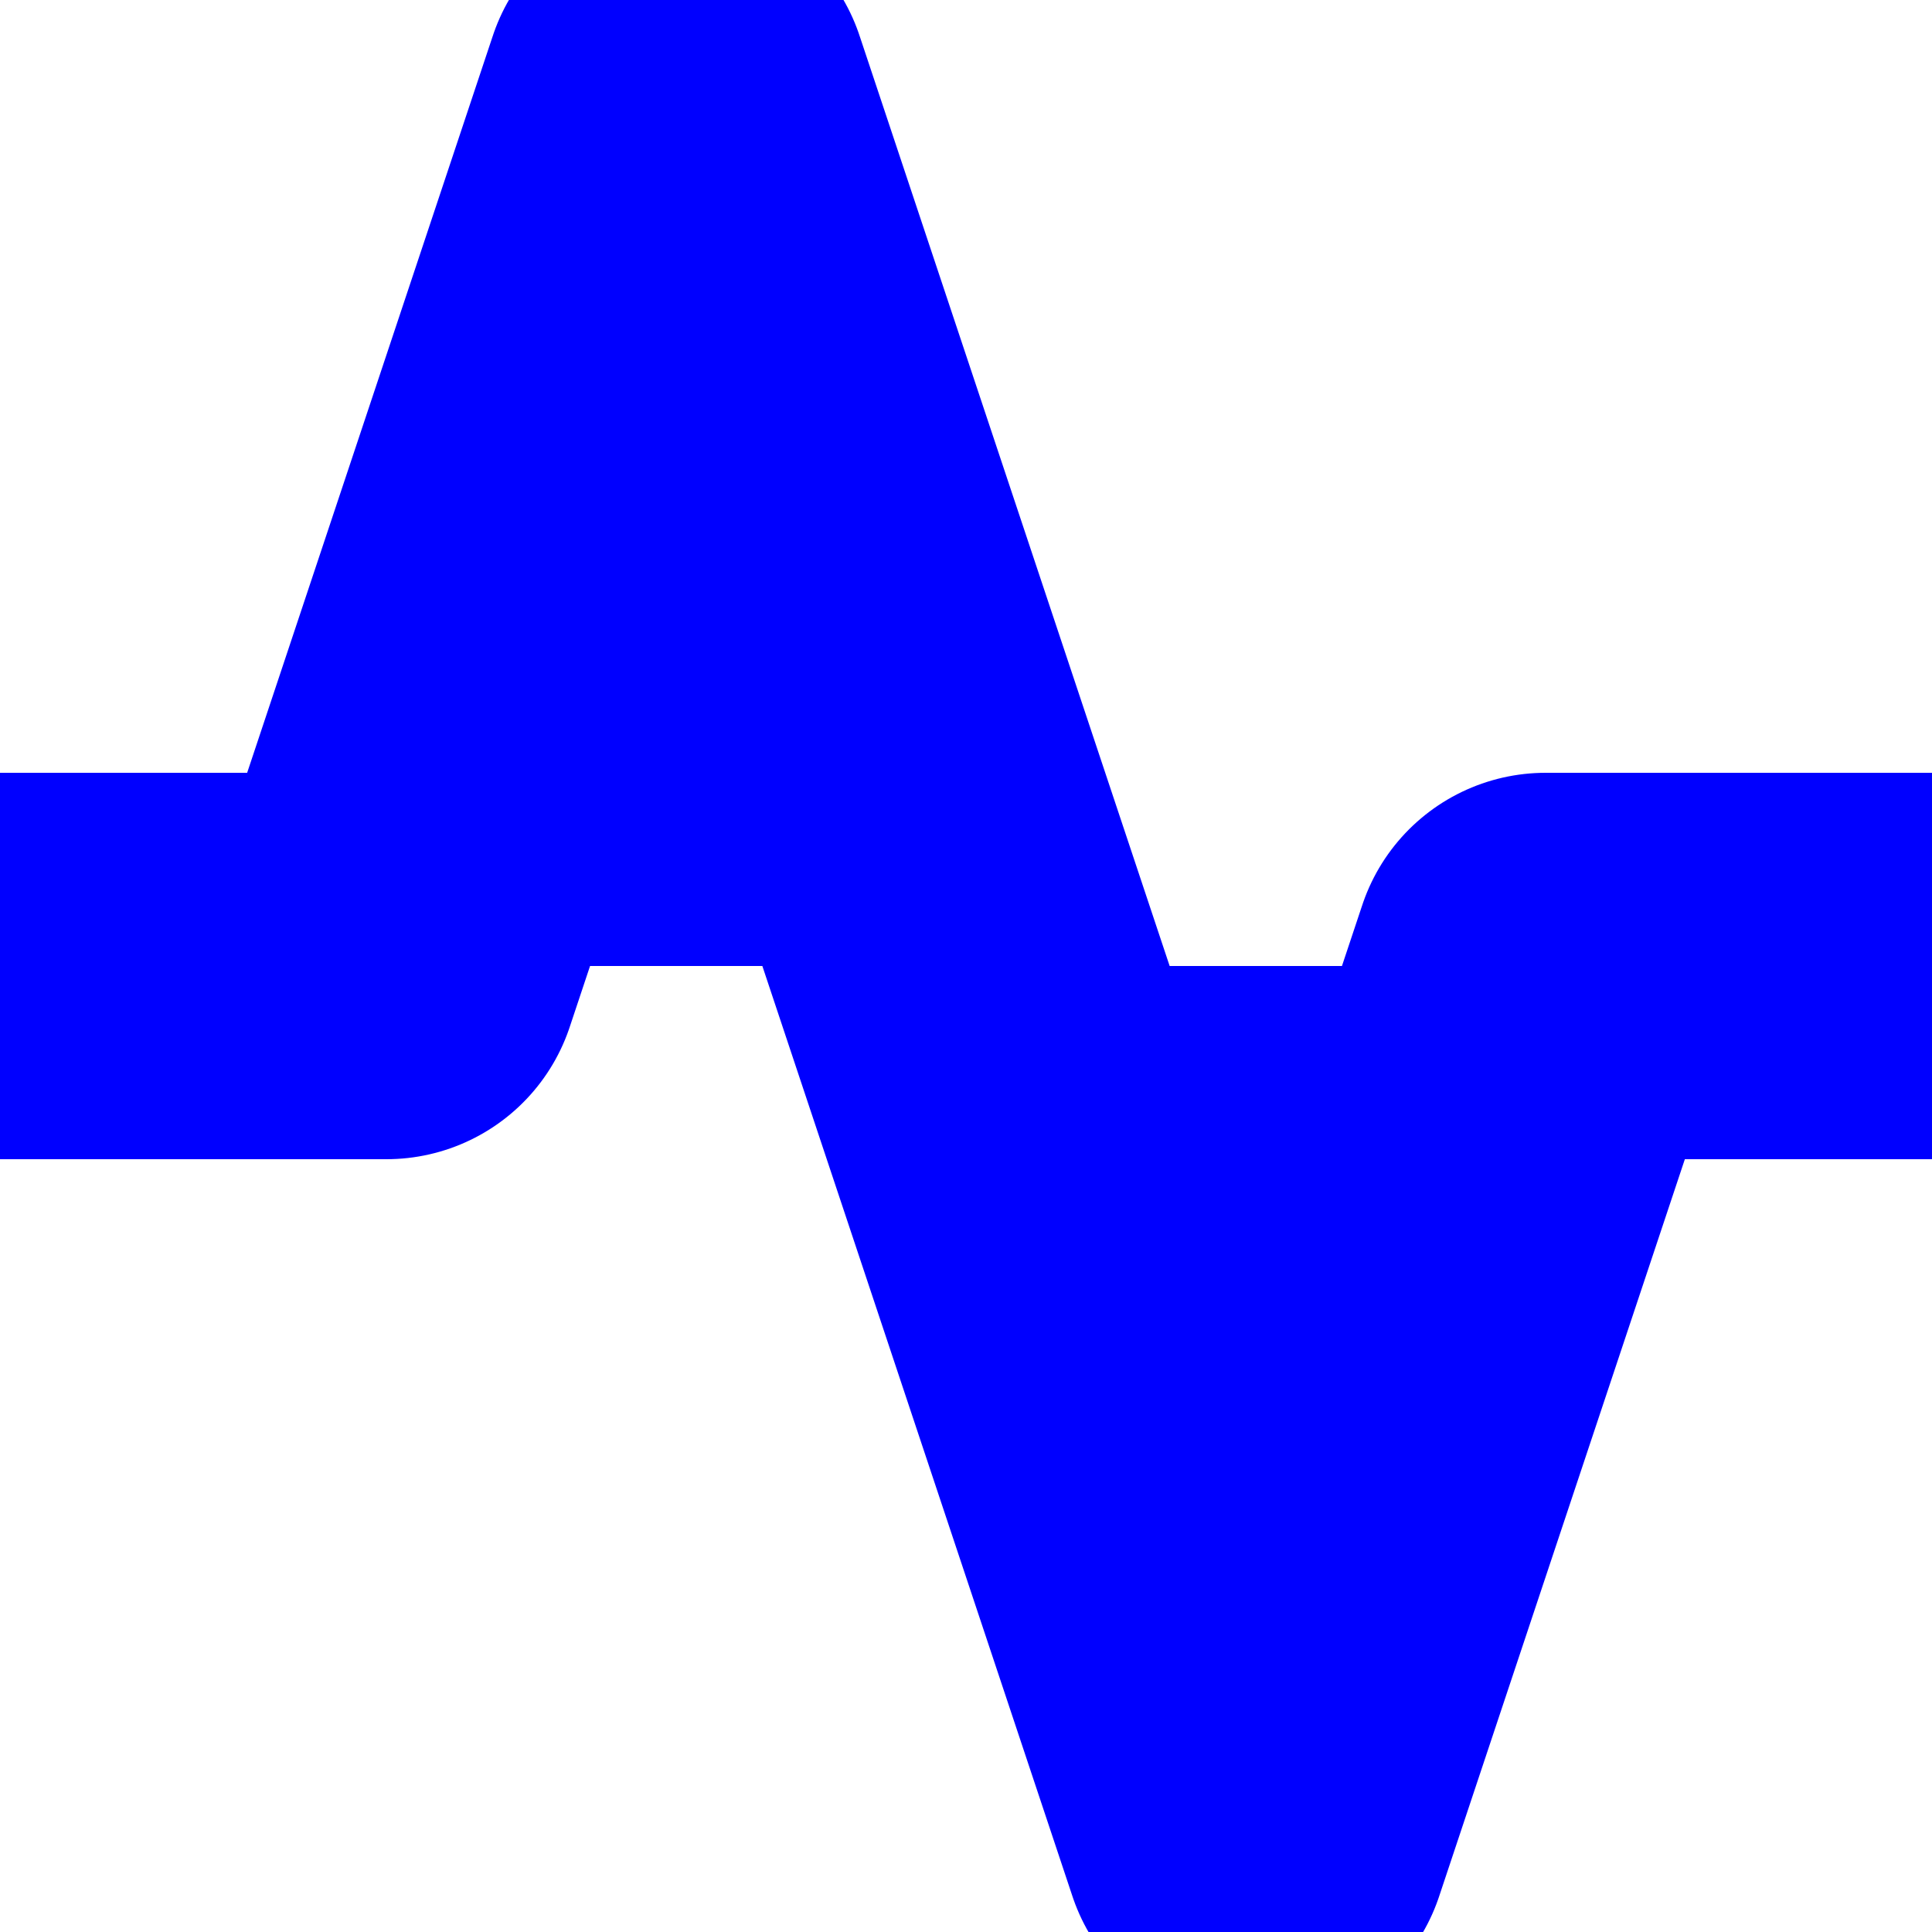
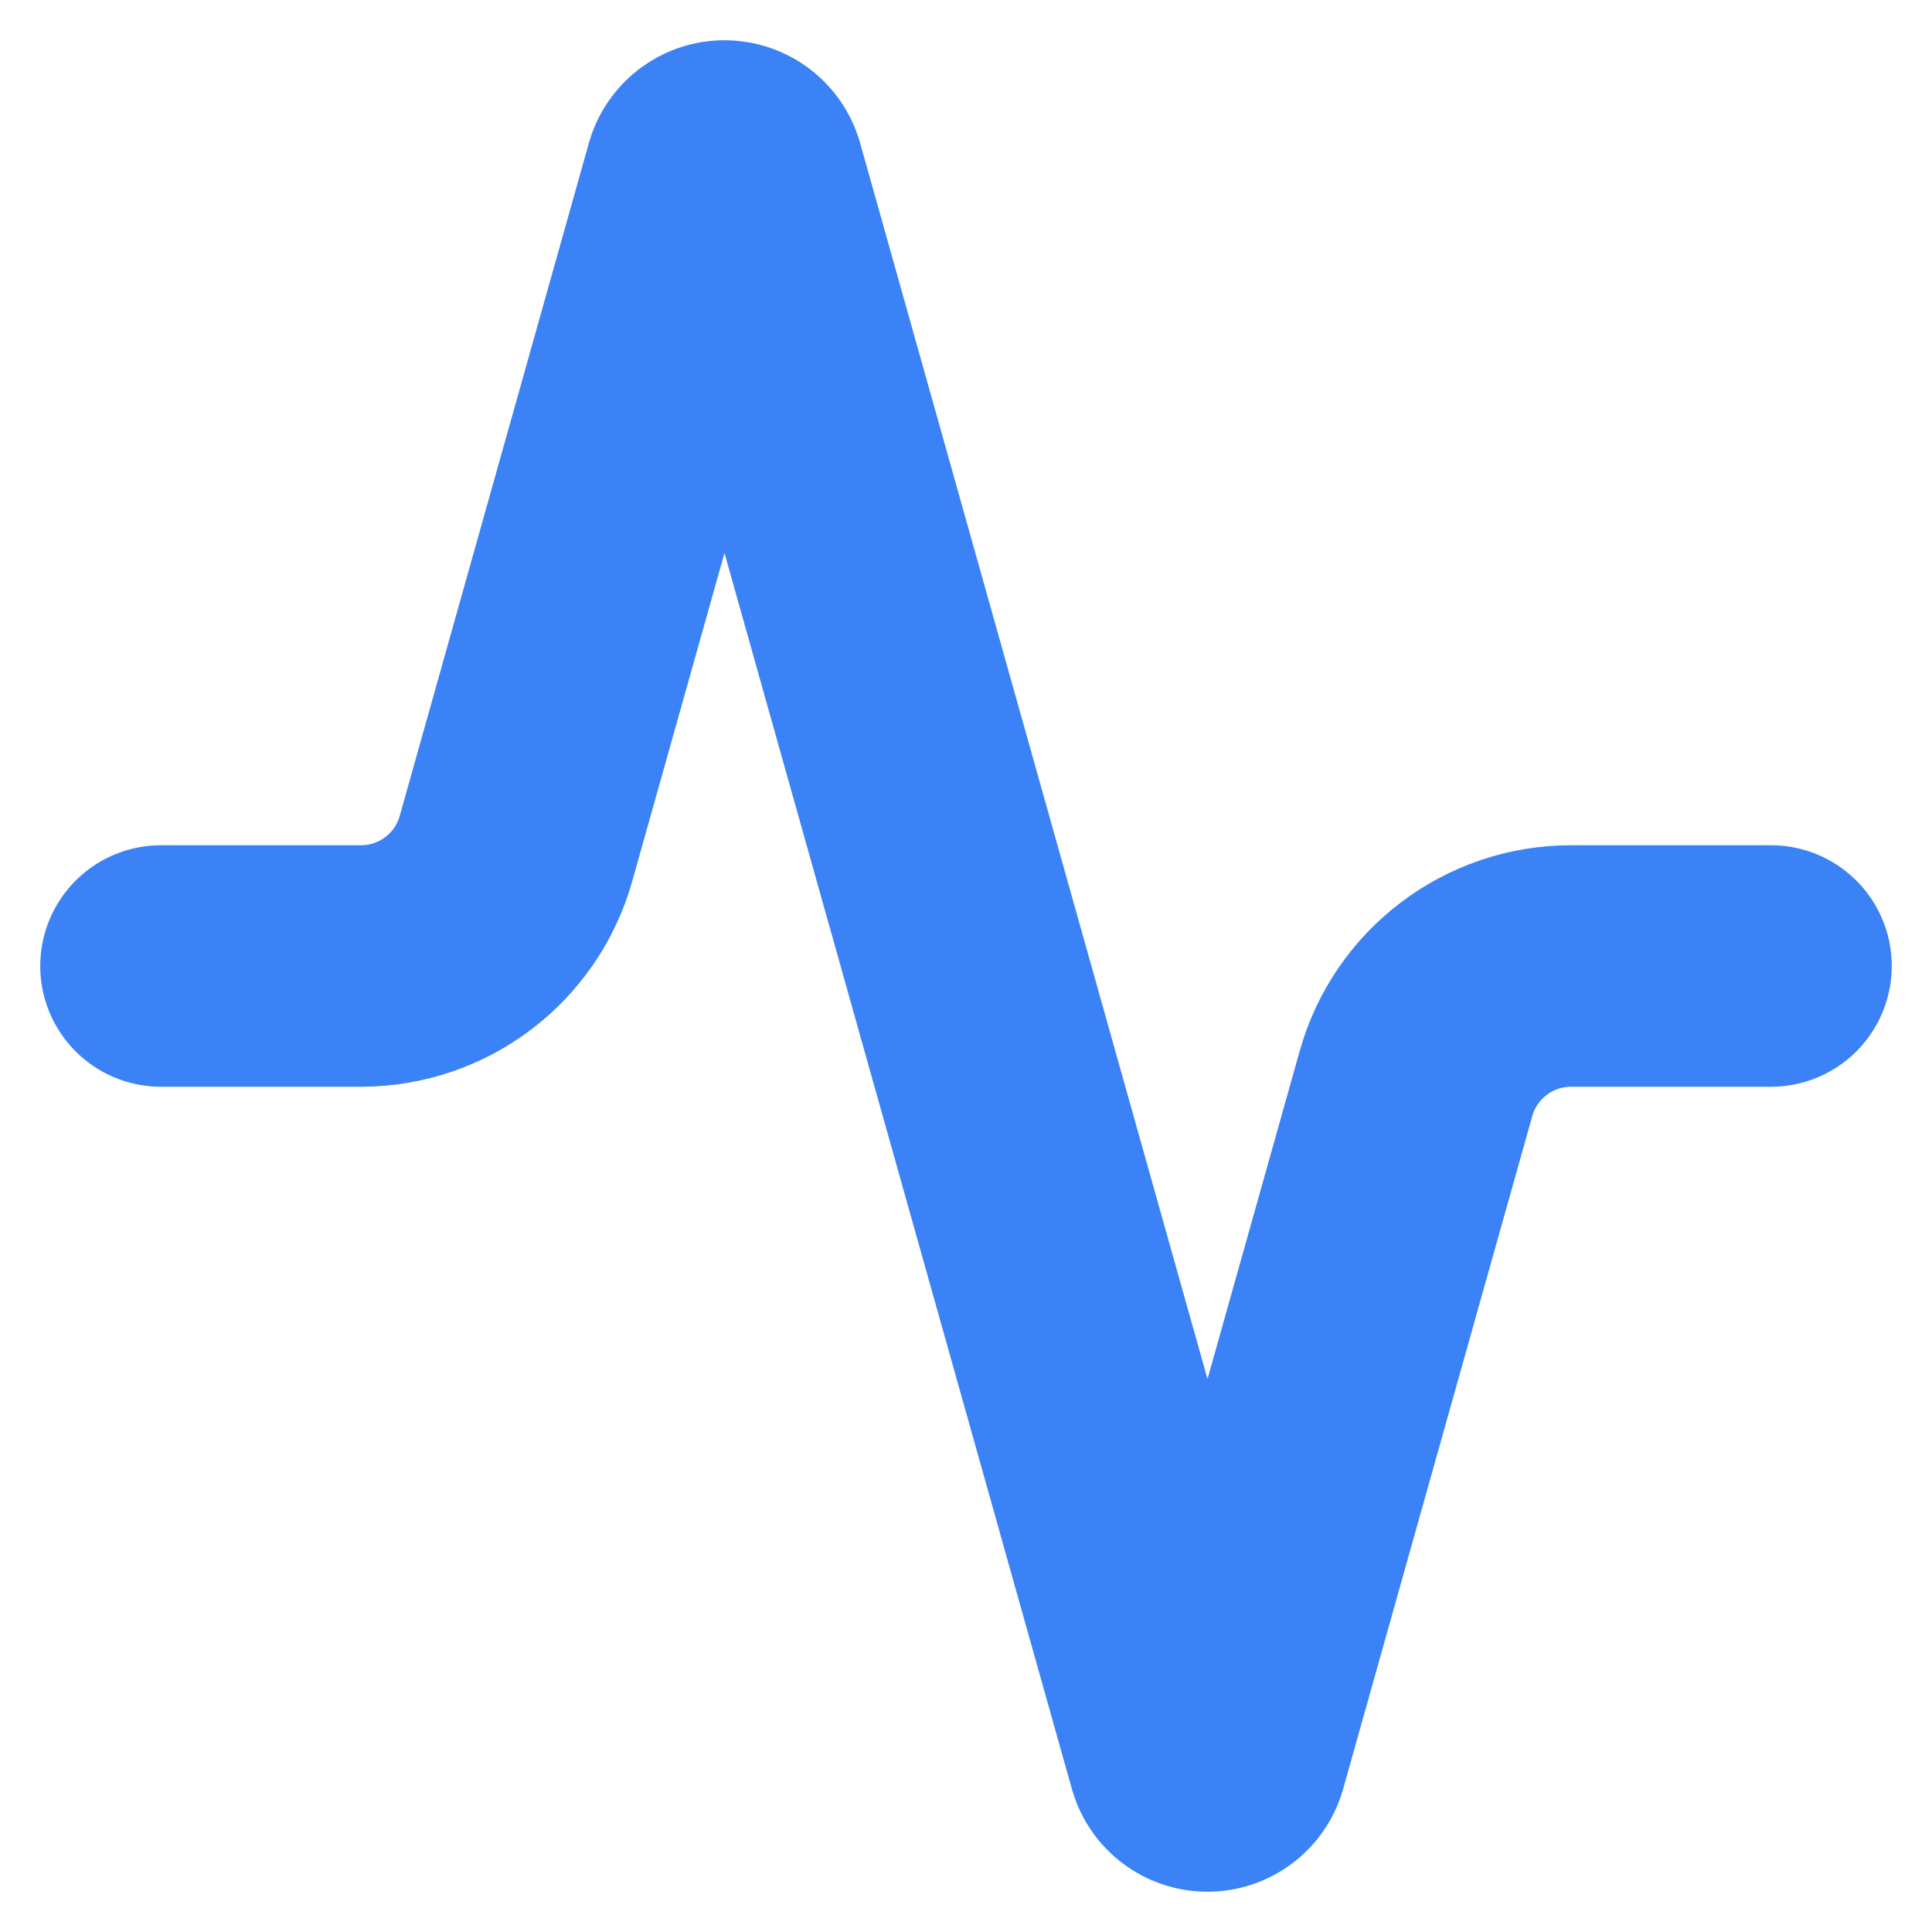
- <svg xmlns="http://www.w3.org/2000/svg" width="24" height="24" viewBox="2 2 20 20" fill="blue" stroke="blue" stroke-width="4" stroke-linecap="round" stroke-linejoin="round">
-   <polyline points="22 12 18 12 15 21 9 3 6 12 2 12" />
+ <svg xmlns="http://www.w3.org/2000/svg" width="24" height="24" viewBox="0 0 24 24" fill="none" stroke="#3B82F6" stroke-width="3" stroke-linecap="round" stroke-linejoin="round">
+   <path d="M22 12h-2.48a2 2 0 0 0-1.93 1.46l-2.35 8.36a.25.25 0 0 1-.48 0L9.24 2.18a.25.25 0 0 0-.48 0l-2.35 8.36A2 2 0 0 1 4.49 12H2" />
</svg>
